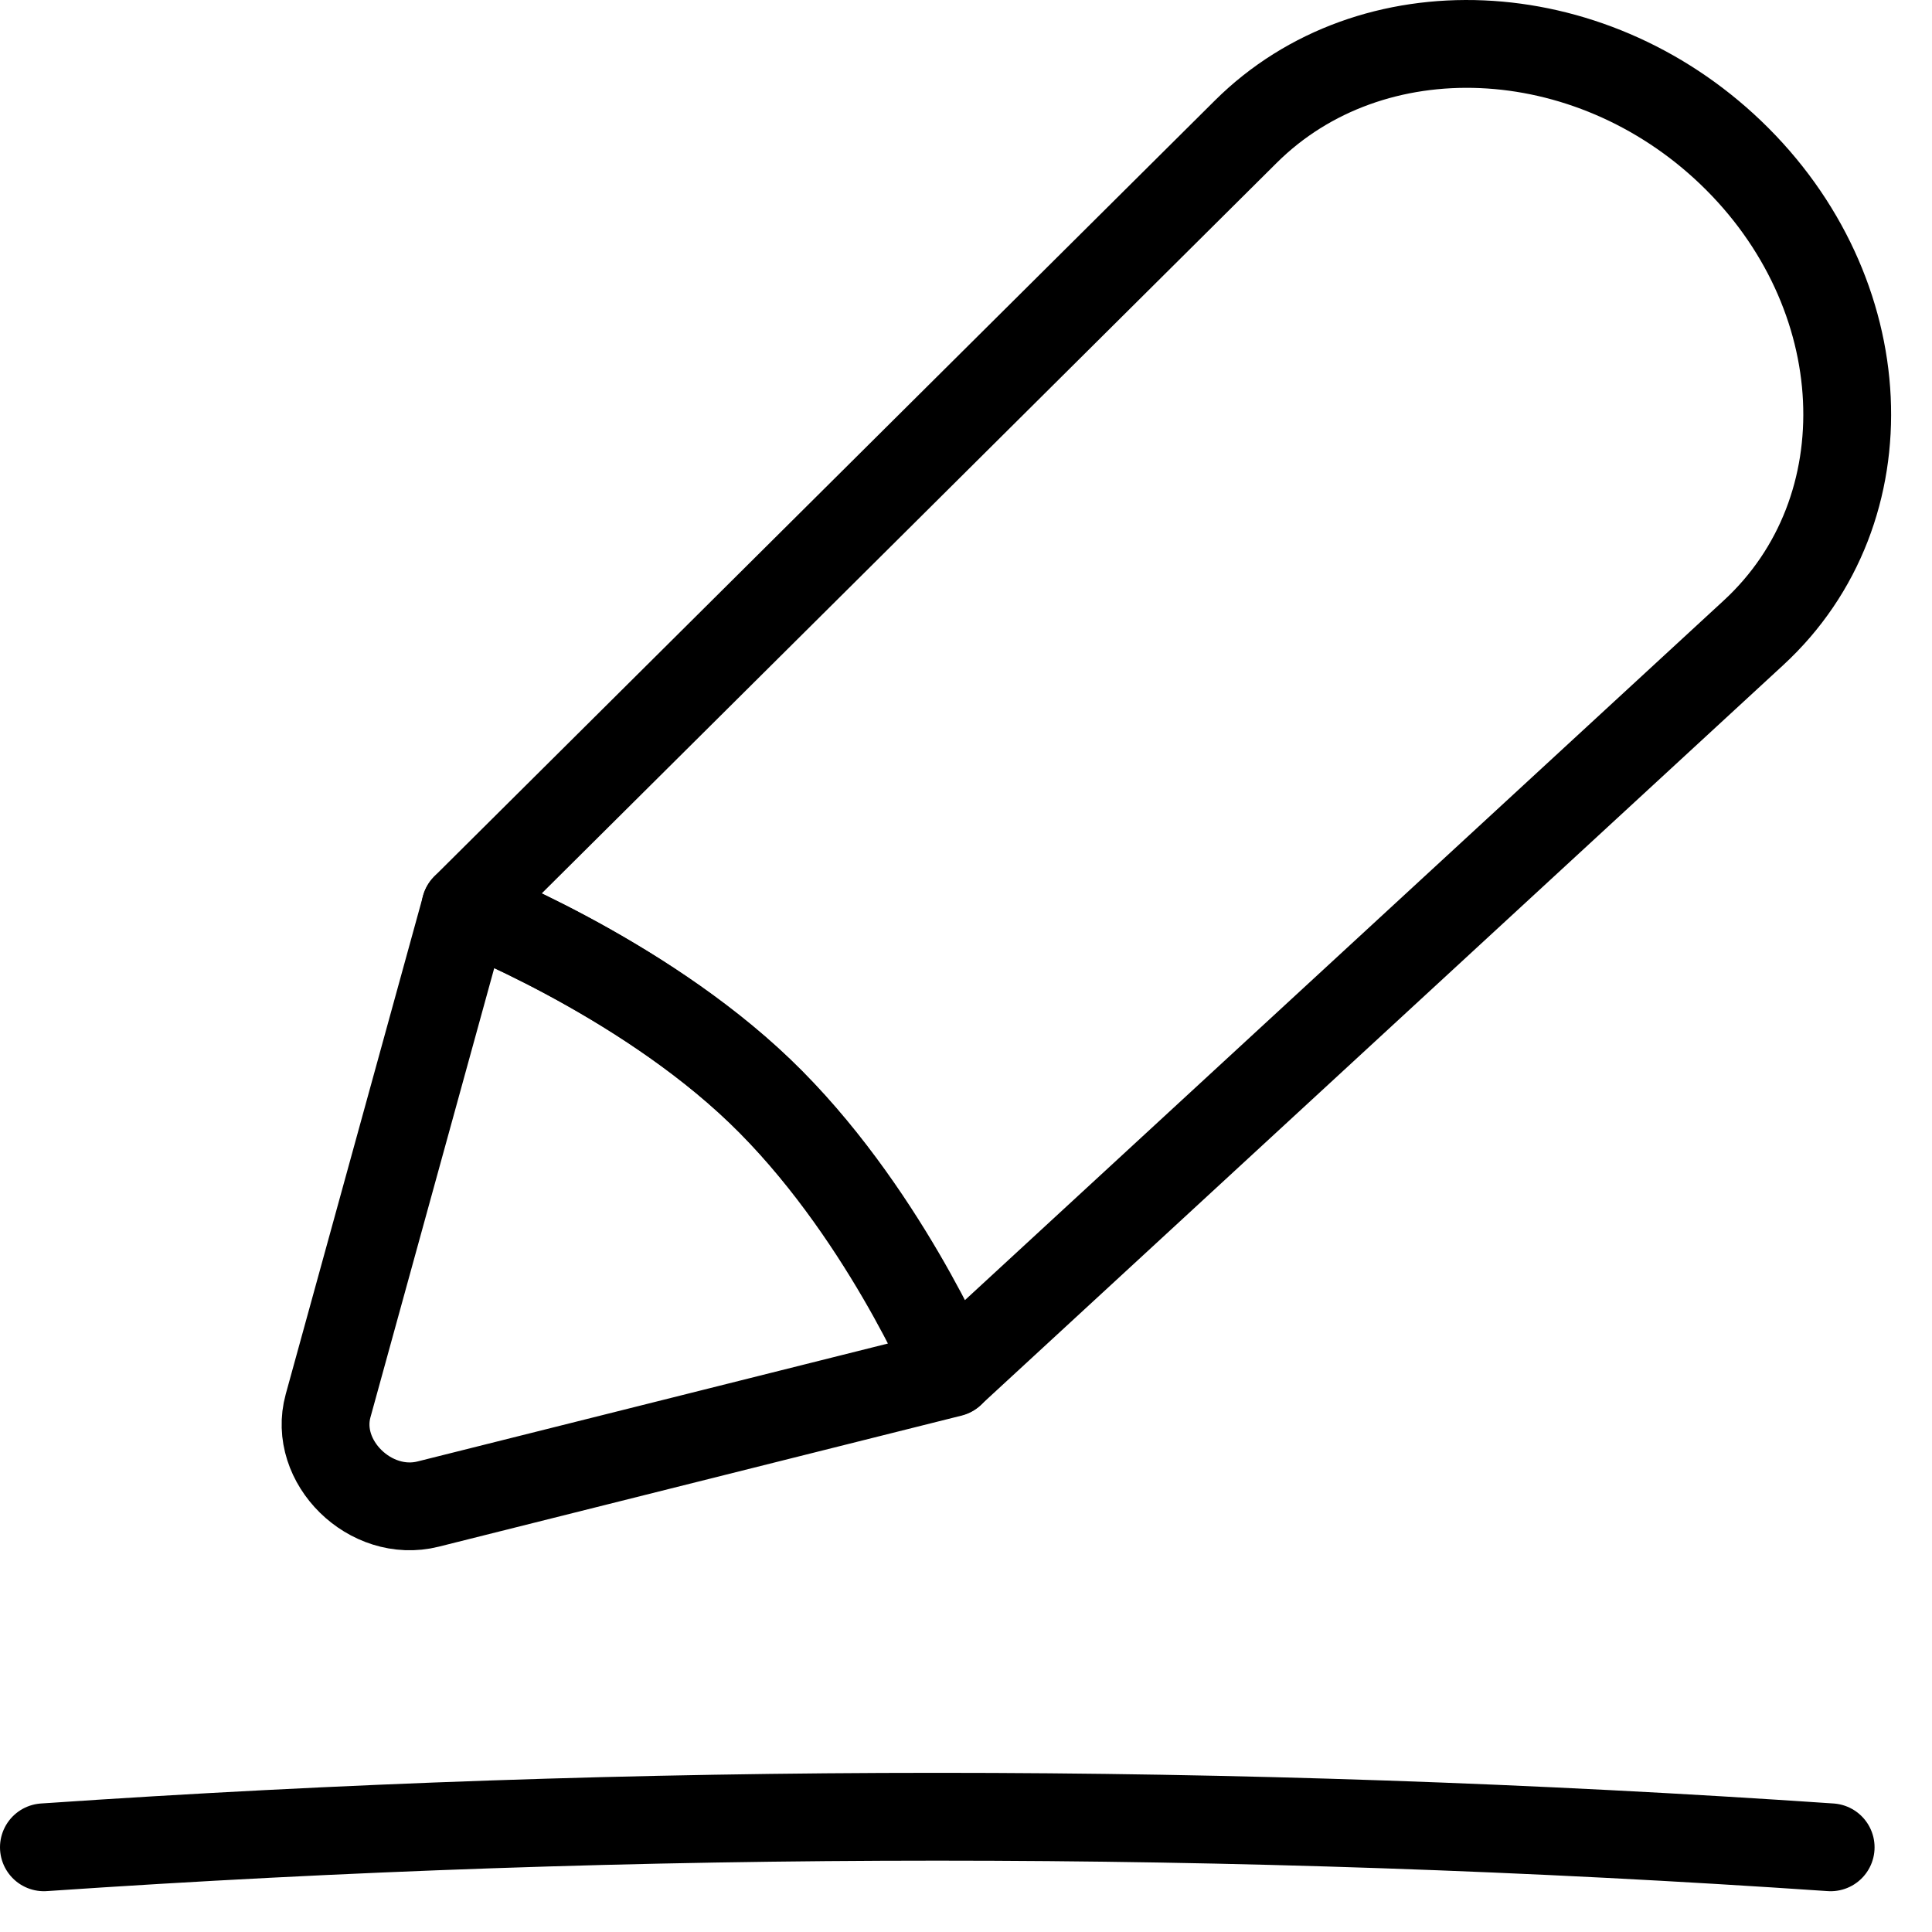
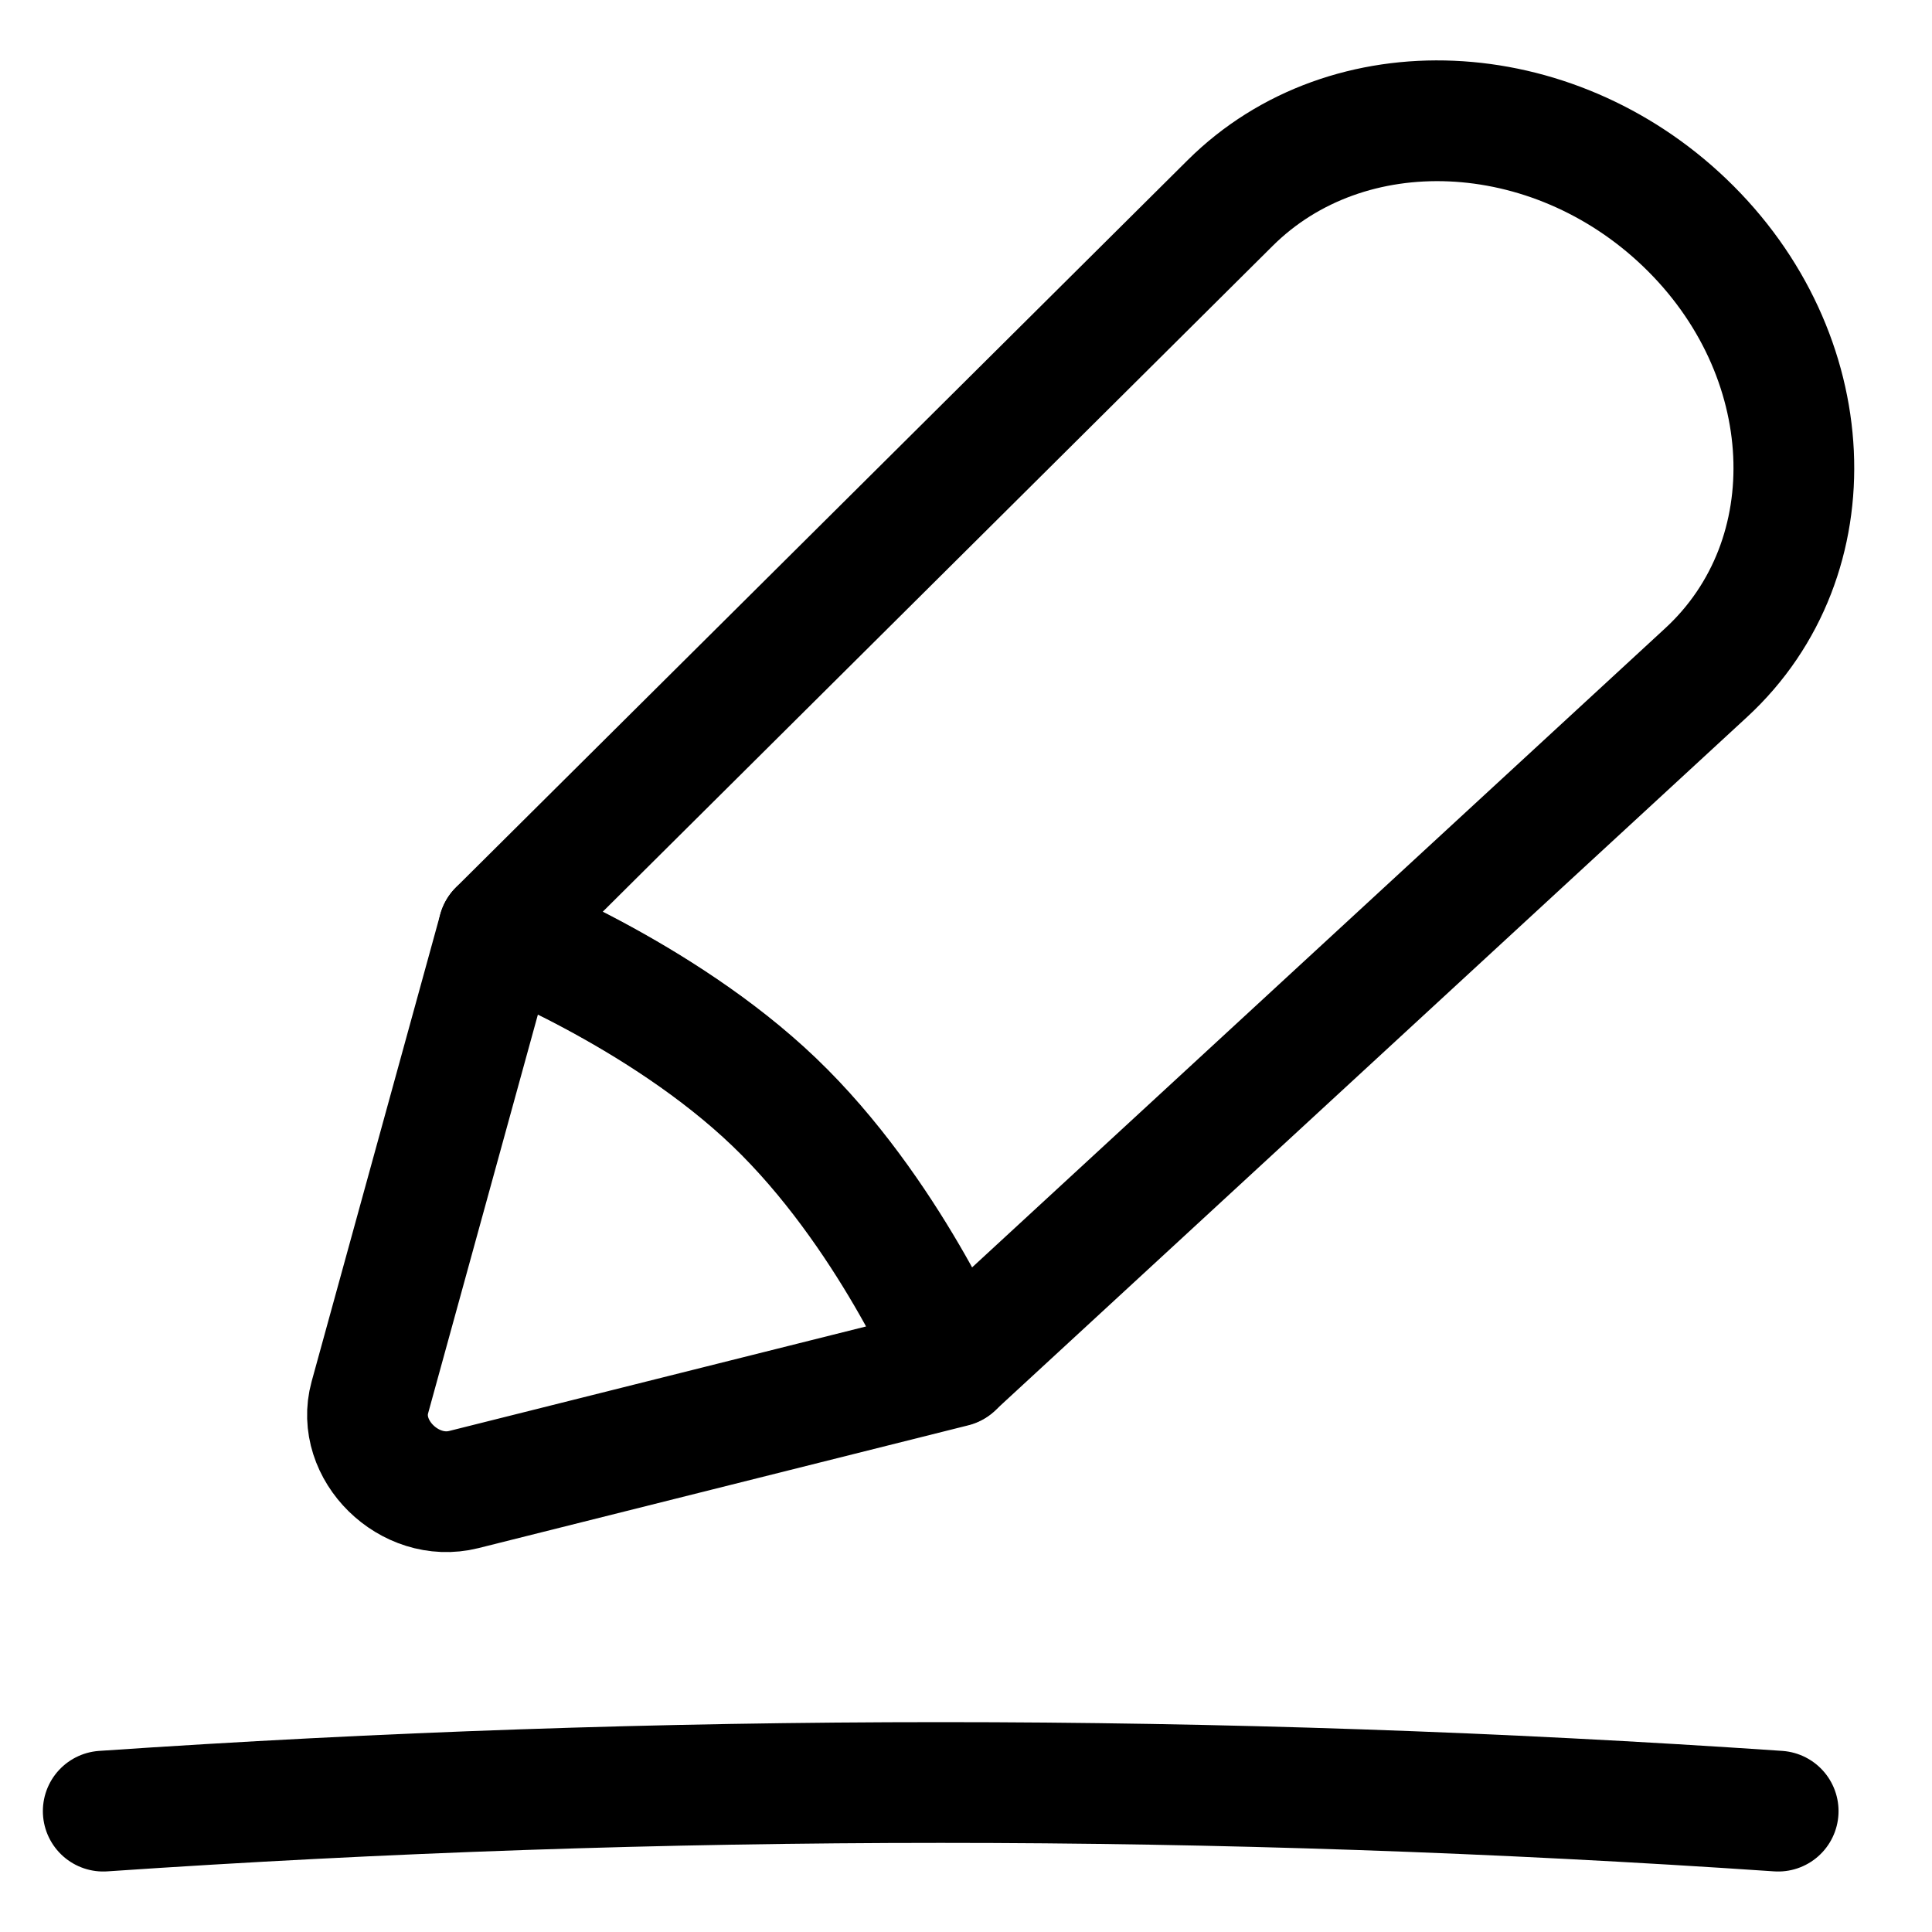
- <svg xmlns="http://www.w3.org/2000/svg" width="44" height="44" viewBox="0 0 44 44" fill="none">
-   <path fill-rule="evenodd" clip-rule="evenodd" d="M21.663 31.258L39.935 14.411C42.973 11.611 42.738 6.654 39.417 3.475C36.175 0.371 31.23 0.158 28.372 2.999L10.598 20.666C10.598 20.666 14.535 22.191 17.302 24.84C20.069 27.489 21.663 31.258 21.663 31.258Z" stroke="black" stroke-width="2" stroke-linecap="round" stroke-linejoin="round" />
-   <path d="M9.751 34.254L21.654 31.27C21.654 31.27 20.064 27.5 17.299 24.848C14.534 22.197 10.599 20.668 10.599 20.668L7.472 32.015C7.12 33.291 8.436 34.584 9.751 34.254Z" stroke="black" stroke-width="2" stroke-linecap="round" stroke-linejoin="round" />
-   <path d="M41.692 42.071C28.087 41.143 14.605 41.143 1 42.071" stroke="black" stroke-width="2" stroke-linecap="round" stroke-linejoin="round" />
+ <svg xmlns="http://www.w3.org/2000/svg" width="16" height="16" viewBox="0 0 16 16" fill="none">
+   <path fill-rule="evenodd" clip-rule="evenodd" d="M7.901 11.314L14.129 5.571C15.164 4.617 15.084 2.927 13.952 1.844C12.847 0.786 11.162 0.713 10.188 1.681L4.129 7.703C4.129 7.703 5.471 8.223 6.414 9.126C7.357 10.029 7.901 11.314 7.901 11.314Z" stroke="black" stroke-linecap="round" stroke-linejoin="round" />
+   <path d="M3.84 12.336L7.897 11.319C7.897 11.319 7.355 10.034 6.412 9.13C5.47 8.226 4.128 7.705 4.128 7.705L3.063 11.573C2.943 12.008 3.391 12.448 3.84 12.336Z" stroke="black" stroke-linecap="round" stroke-linejoin="round" />
+   <path d="M14.726 14.999C10.088 14.683 5.493 14.683 0.855 14.999" stroke="black" stroke-linecap="round" stroke-linejoin="round" />
</svg>
